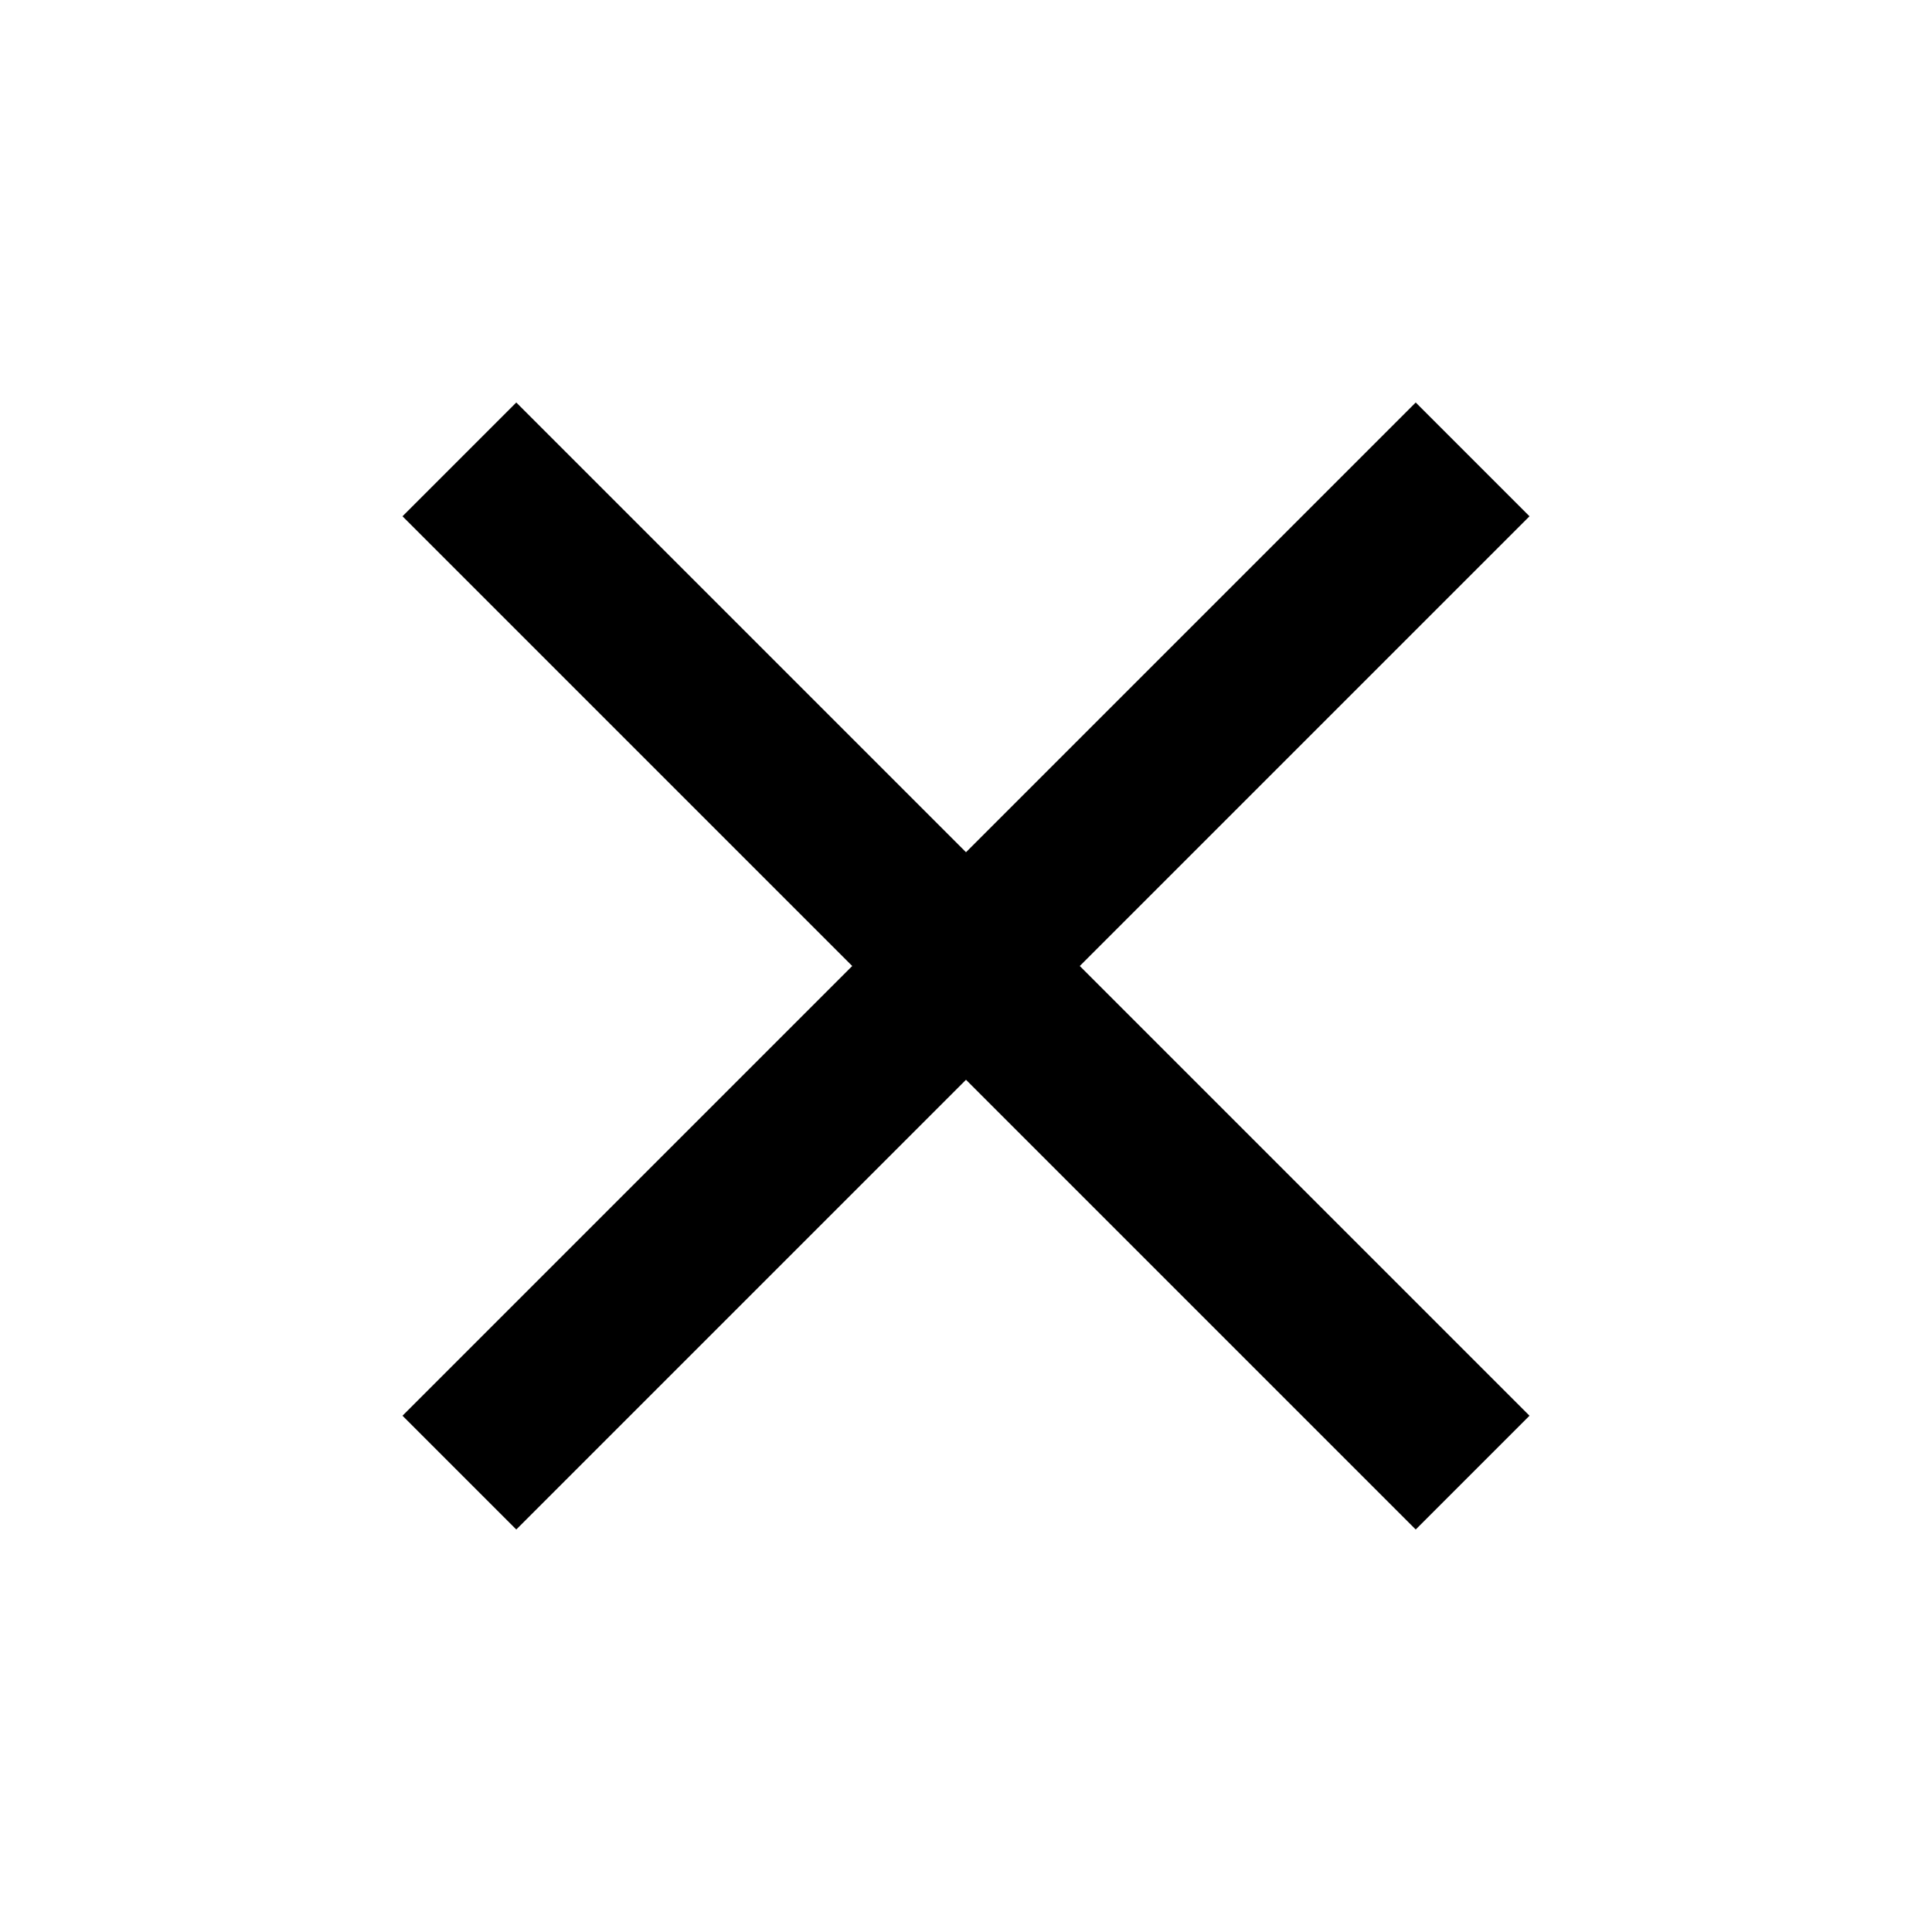
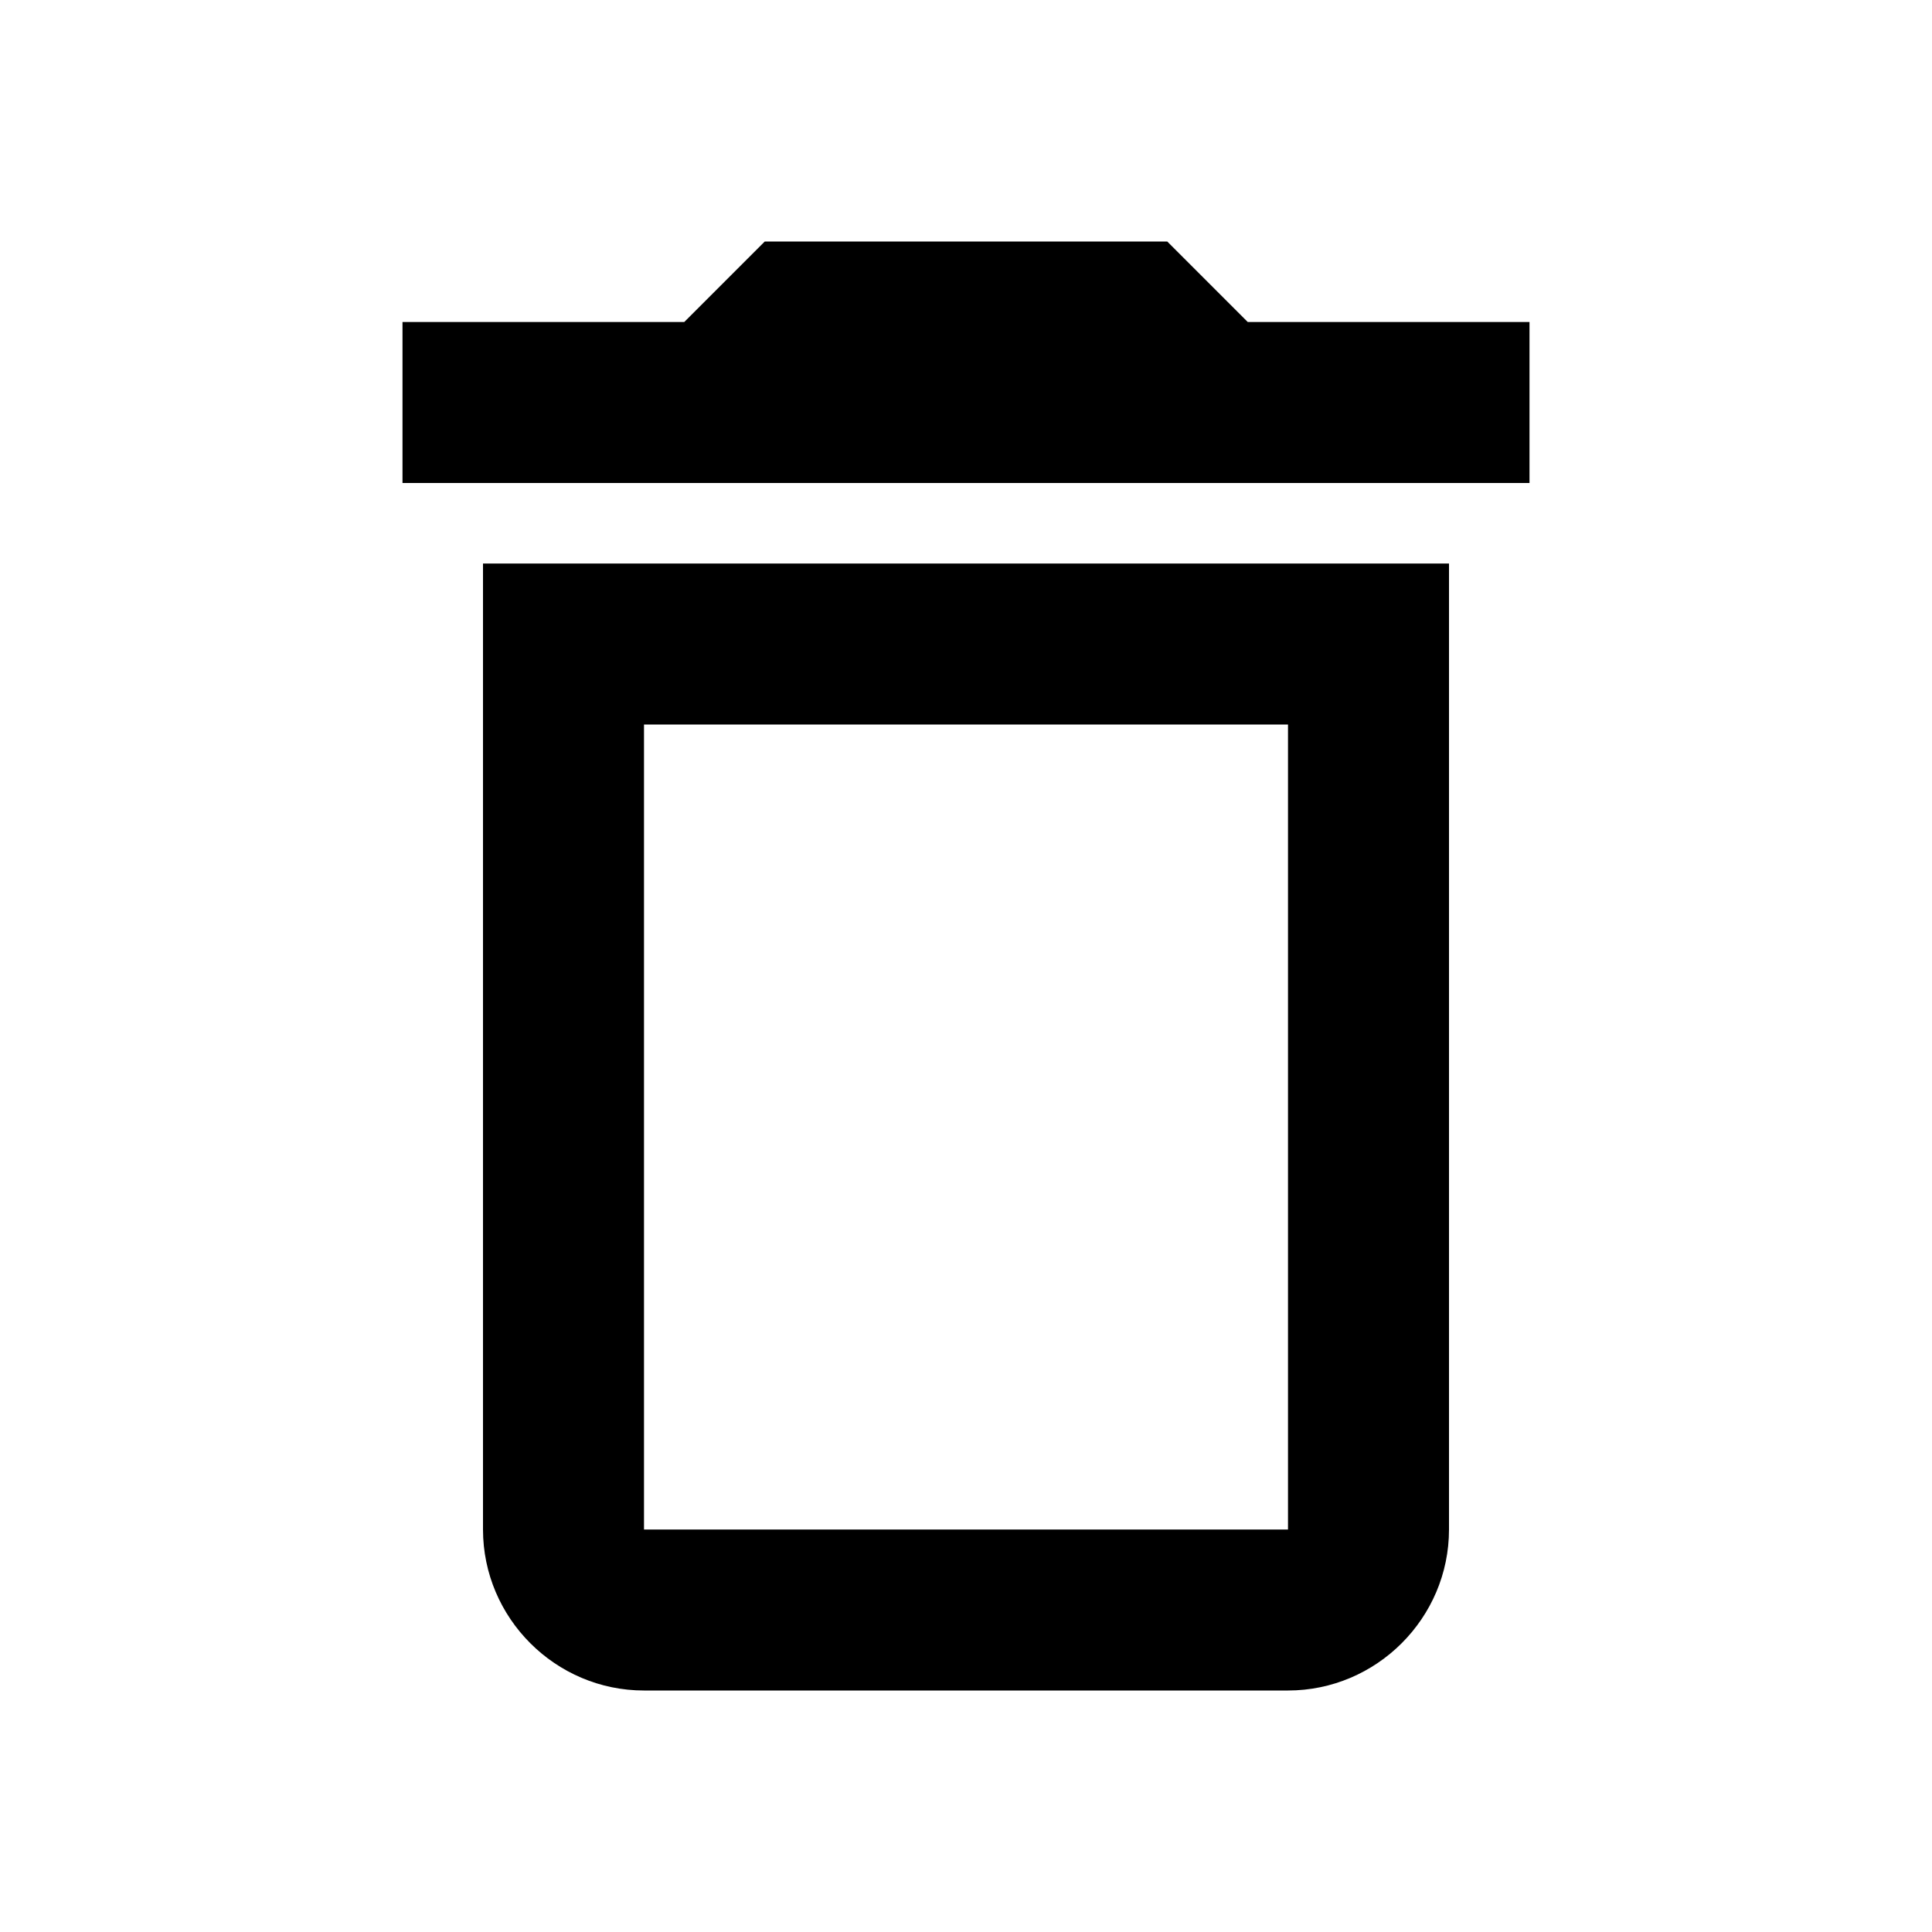
- <svg xmlns="http://www.w3.org/2000/svg" width="36" height="36" viewBox="0 0 36 36">
-   <path d="M28.5 9.62L26.38 7.5 18 15.88 9.62 7.5 7.5 9.62 15.88 18 7.5 26.38l2.12 2.12L18 20.12l8.38 8.38 2.12-2.12L20.12 18z" />
+ <svg xmlns="http://www.w3.org/2000/svg" height="24" viewBox="0 0 24 24" width="24">
+   <path d="M0 0h24v24H0V0z" fill="none" />
+   <path d="M16 9v10H8V9h8m-1.5-6h-5l-1 1H5v2h14V4h-3.5l-1-1zM18 7H6v12c0 1.1.9 2 2 2h8c1.1 0 2-.9 2-2V7z" />
</svg>
